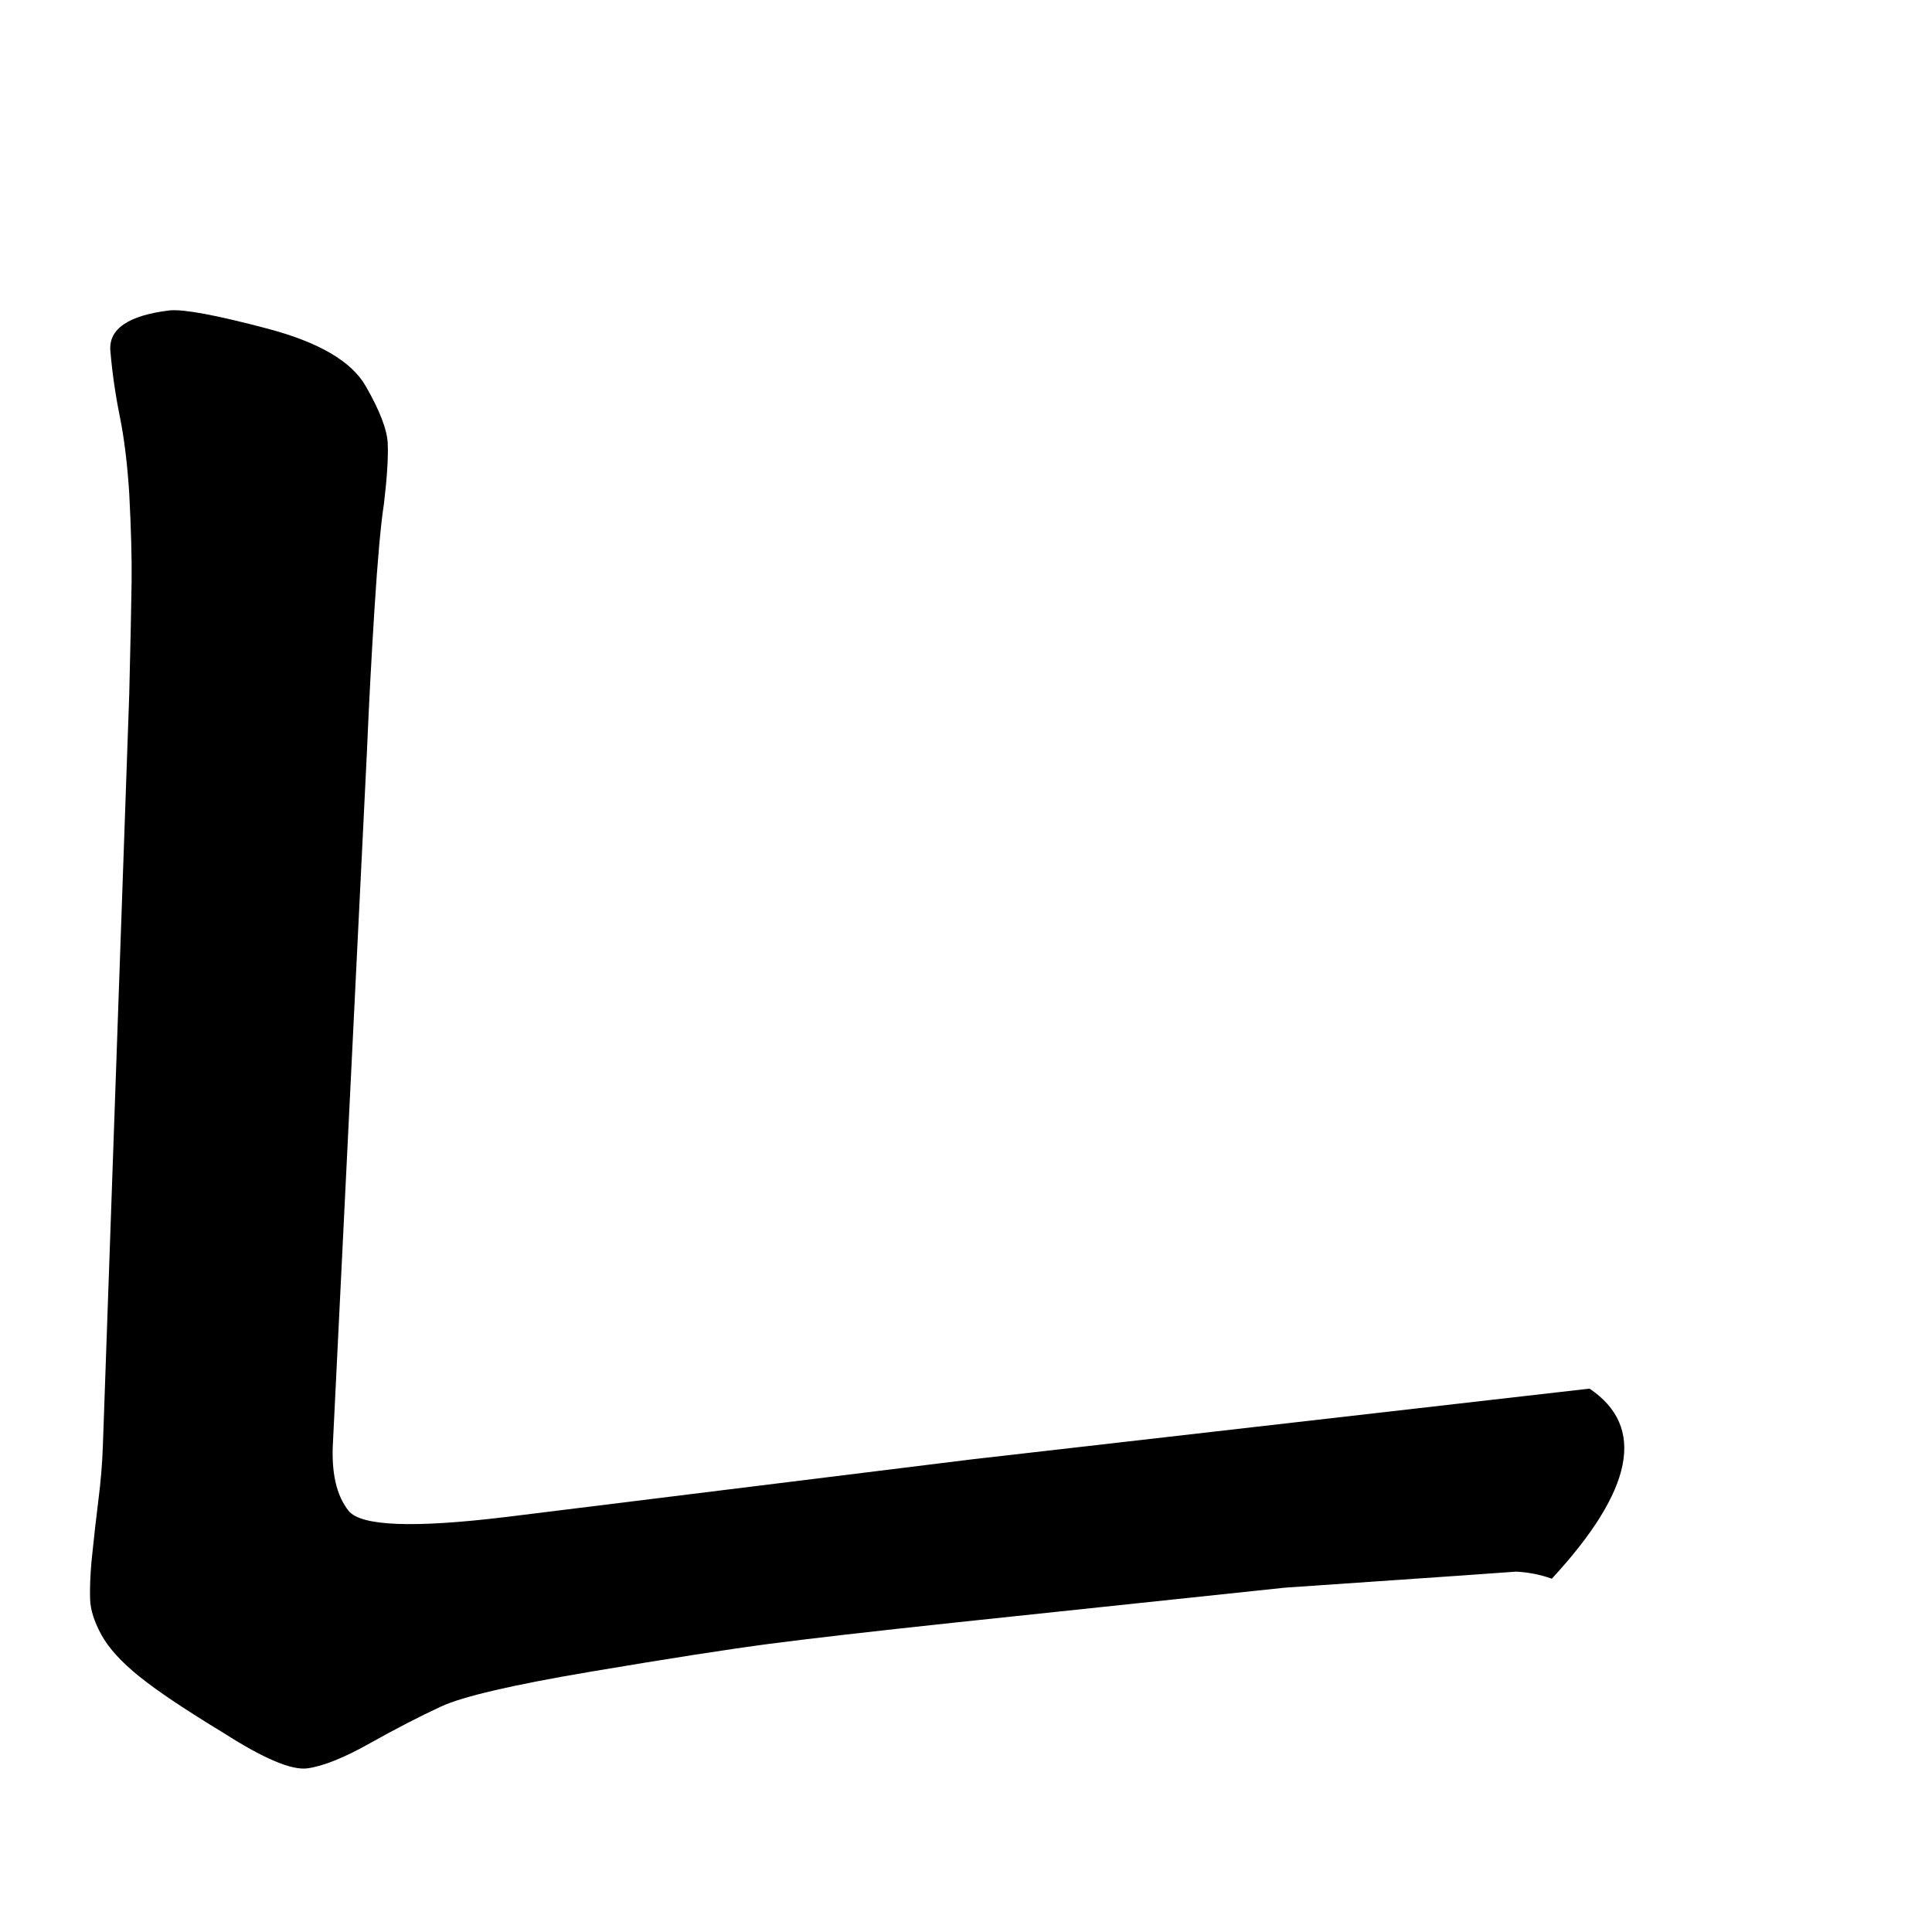
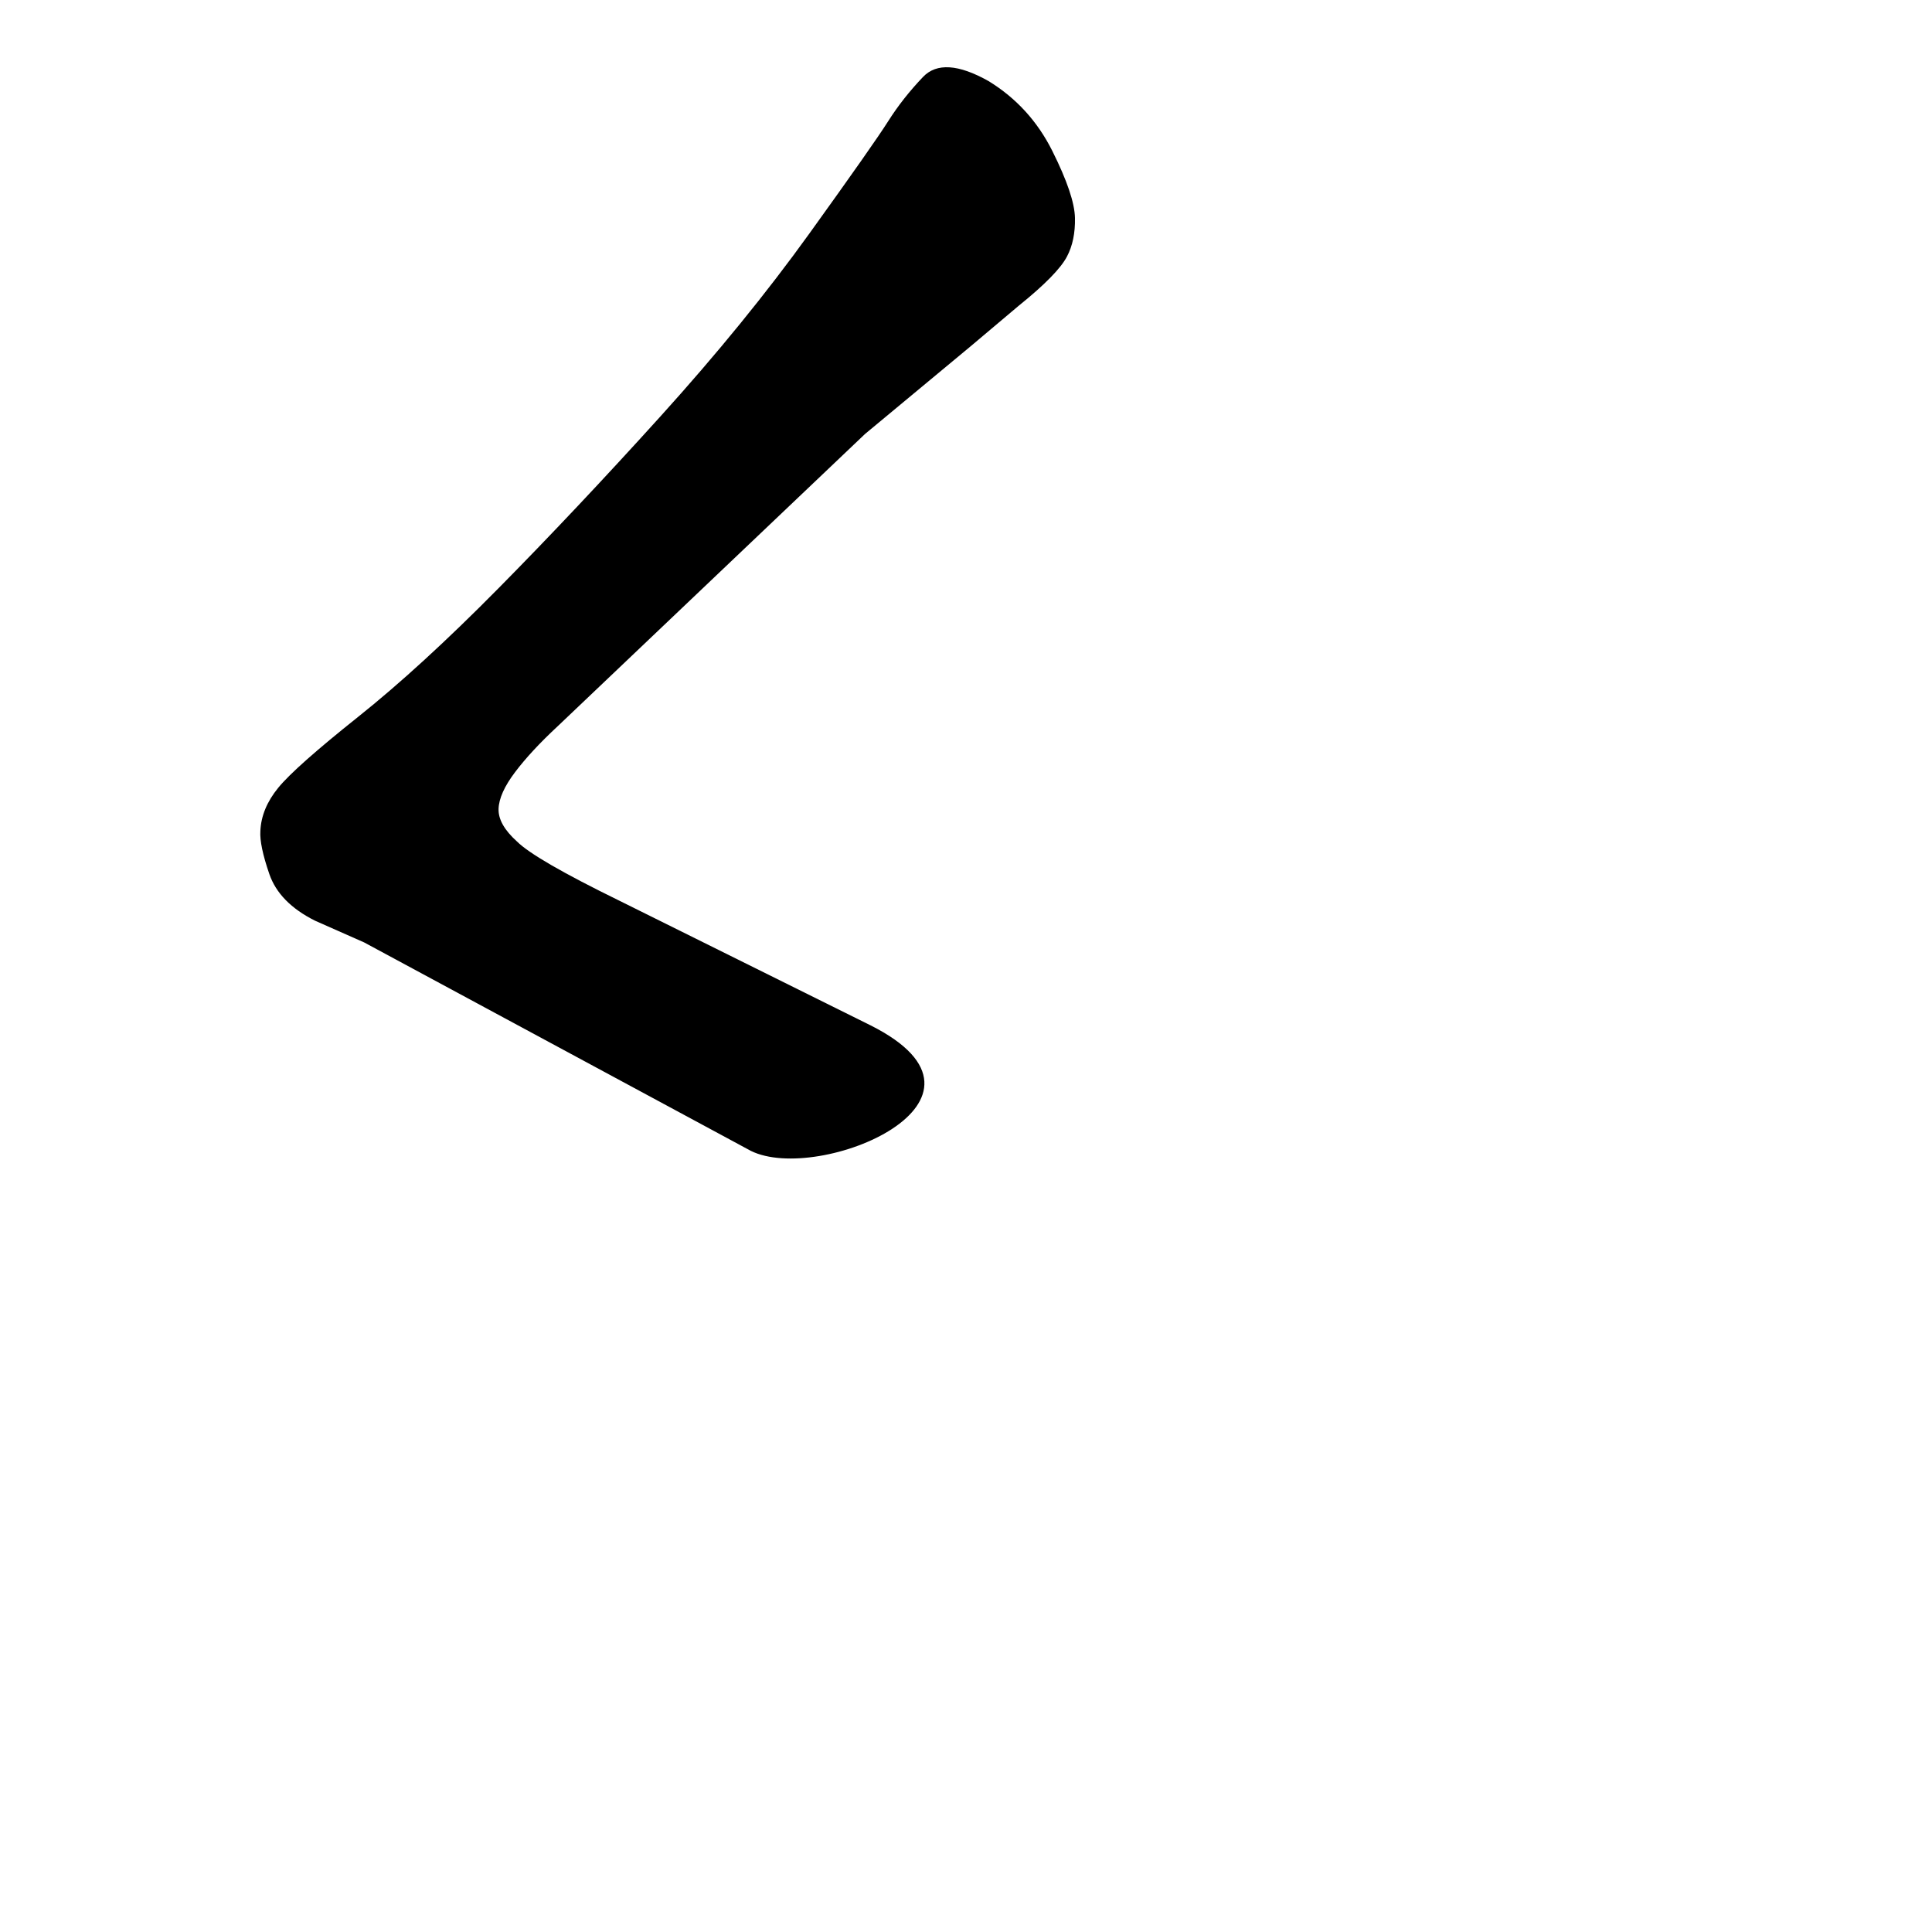
<svg xmlns="http://www.w3.org/2000/svg" width="2048" height="2048" viewBox="0 0 2048 2048" version="1.1">
  <g x="0" y="0">
    <g x="0" y="0">
-       <path d="M 1645 1673.5 Q 1627 1667, 1607 1666 L 1551 1670 L 1362 1683 L 1012 1720 Q 881 1734, 816 1742.5 Q 751 1751, 626.5 1772 Q 502 1793, 467.5 1809 Q 433 1825, 392 1848 Q 351 1871, 326 1874.5 Q 301 1878, 237 1837 Q 176 1800, 147.5 1777 Q 119 1754, 107.5 1733 Q 96 1712, 95.5 1695 Q 95 1678, 97 1655 Q 101 1616, 104.5 1588.5 Q 108 1561, 109 1534 L 137 736 Q 139 654, 139.5 617.5 Q 140 581, 137 523 Q 134 476, 127 441.5 Q 120 407, 117 372 Q 114 337, 180 329 Q 203 327, 284 348.5 Q 365 370, 387.5 409 Q 410 448, 411 470 Q 412 492, 407 534 Q 402 566, 397 645 Q 392 724, 389 796 L 353 1528 Q 350 1577, 369.5 1601.5 Q 389 1626, 537 1608 L 1030 1547 L 1685 1472 Q 1775 1532.75, 1645 1673.5 Z" fill="black" stroke-width="1" />
+       <path d="M 796 1220 L 386 999 L 334 976 Q 296 957, 285.5 926.5 Q 275 896, 276 881 Q 277 857, 295 835 Q 313 813, 379.5 760 Q 446 707, 528 624 Q 610 541, 700 441.5 Q 790 342, 858 247.5 Q 926 153, 941.5 128.5 Q 957 104, 978.5 81.5 Q 1000 59, 1048 86 Q 1092 113, 1115.5 160 Q 1139 207, 1139.5 231 Q 1140 255, 1131 272 Q 1121 291, 1080 324 L 1029 367 L 917 460 L 591 770 Q 563 796, 546 818.5 Q 529 841, 528.5 857.5 Q 528 874, 548 892 Q 567 911, 657 955 L 923 1087 C 1080.667 1166.333, 868.333 1255.667, 796 1220 Z" fill="black" stroke-width="1" />
    </g>
  </g>
</svg>
